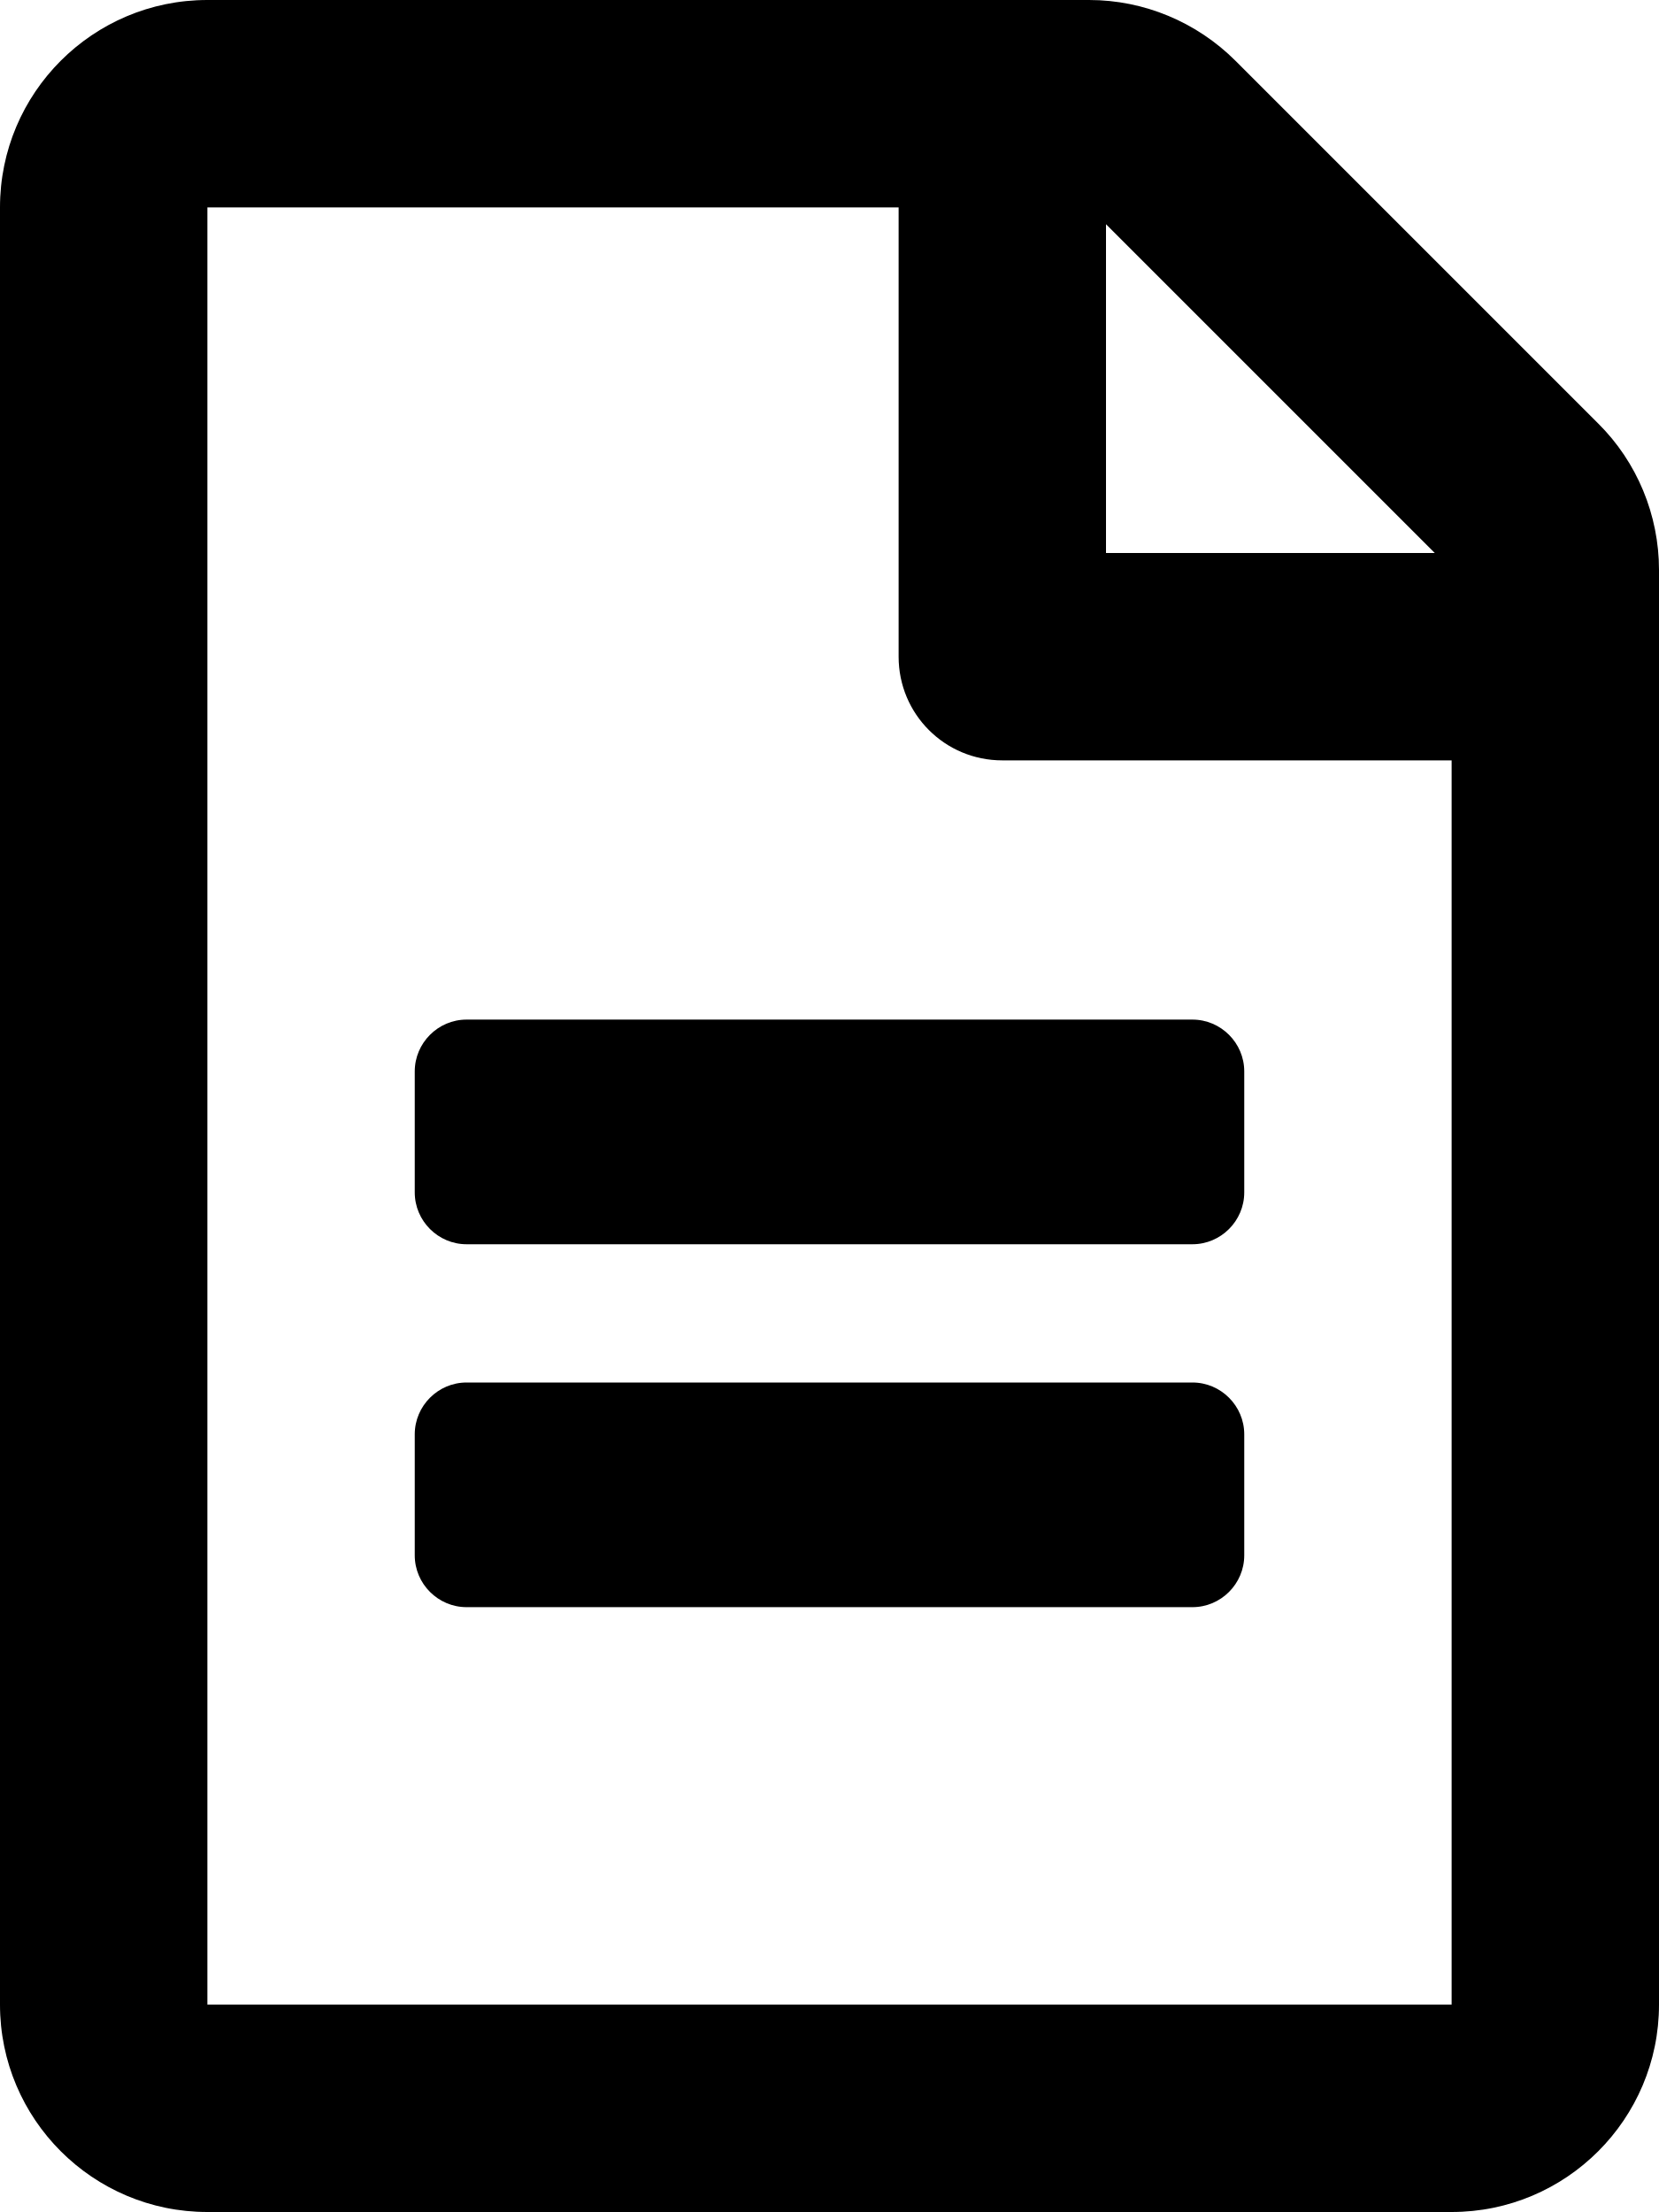
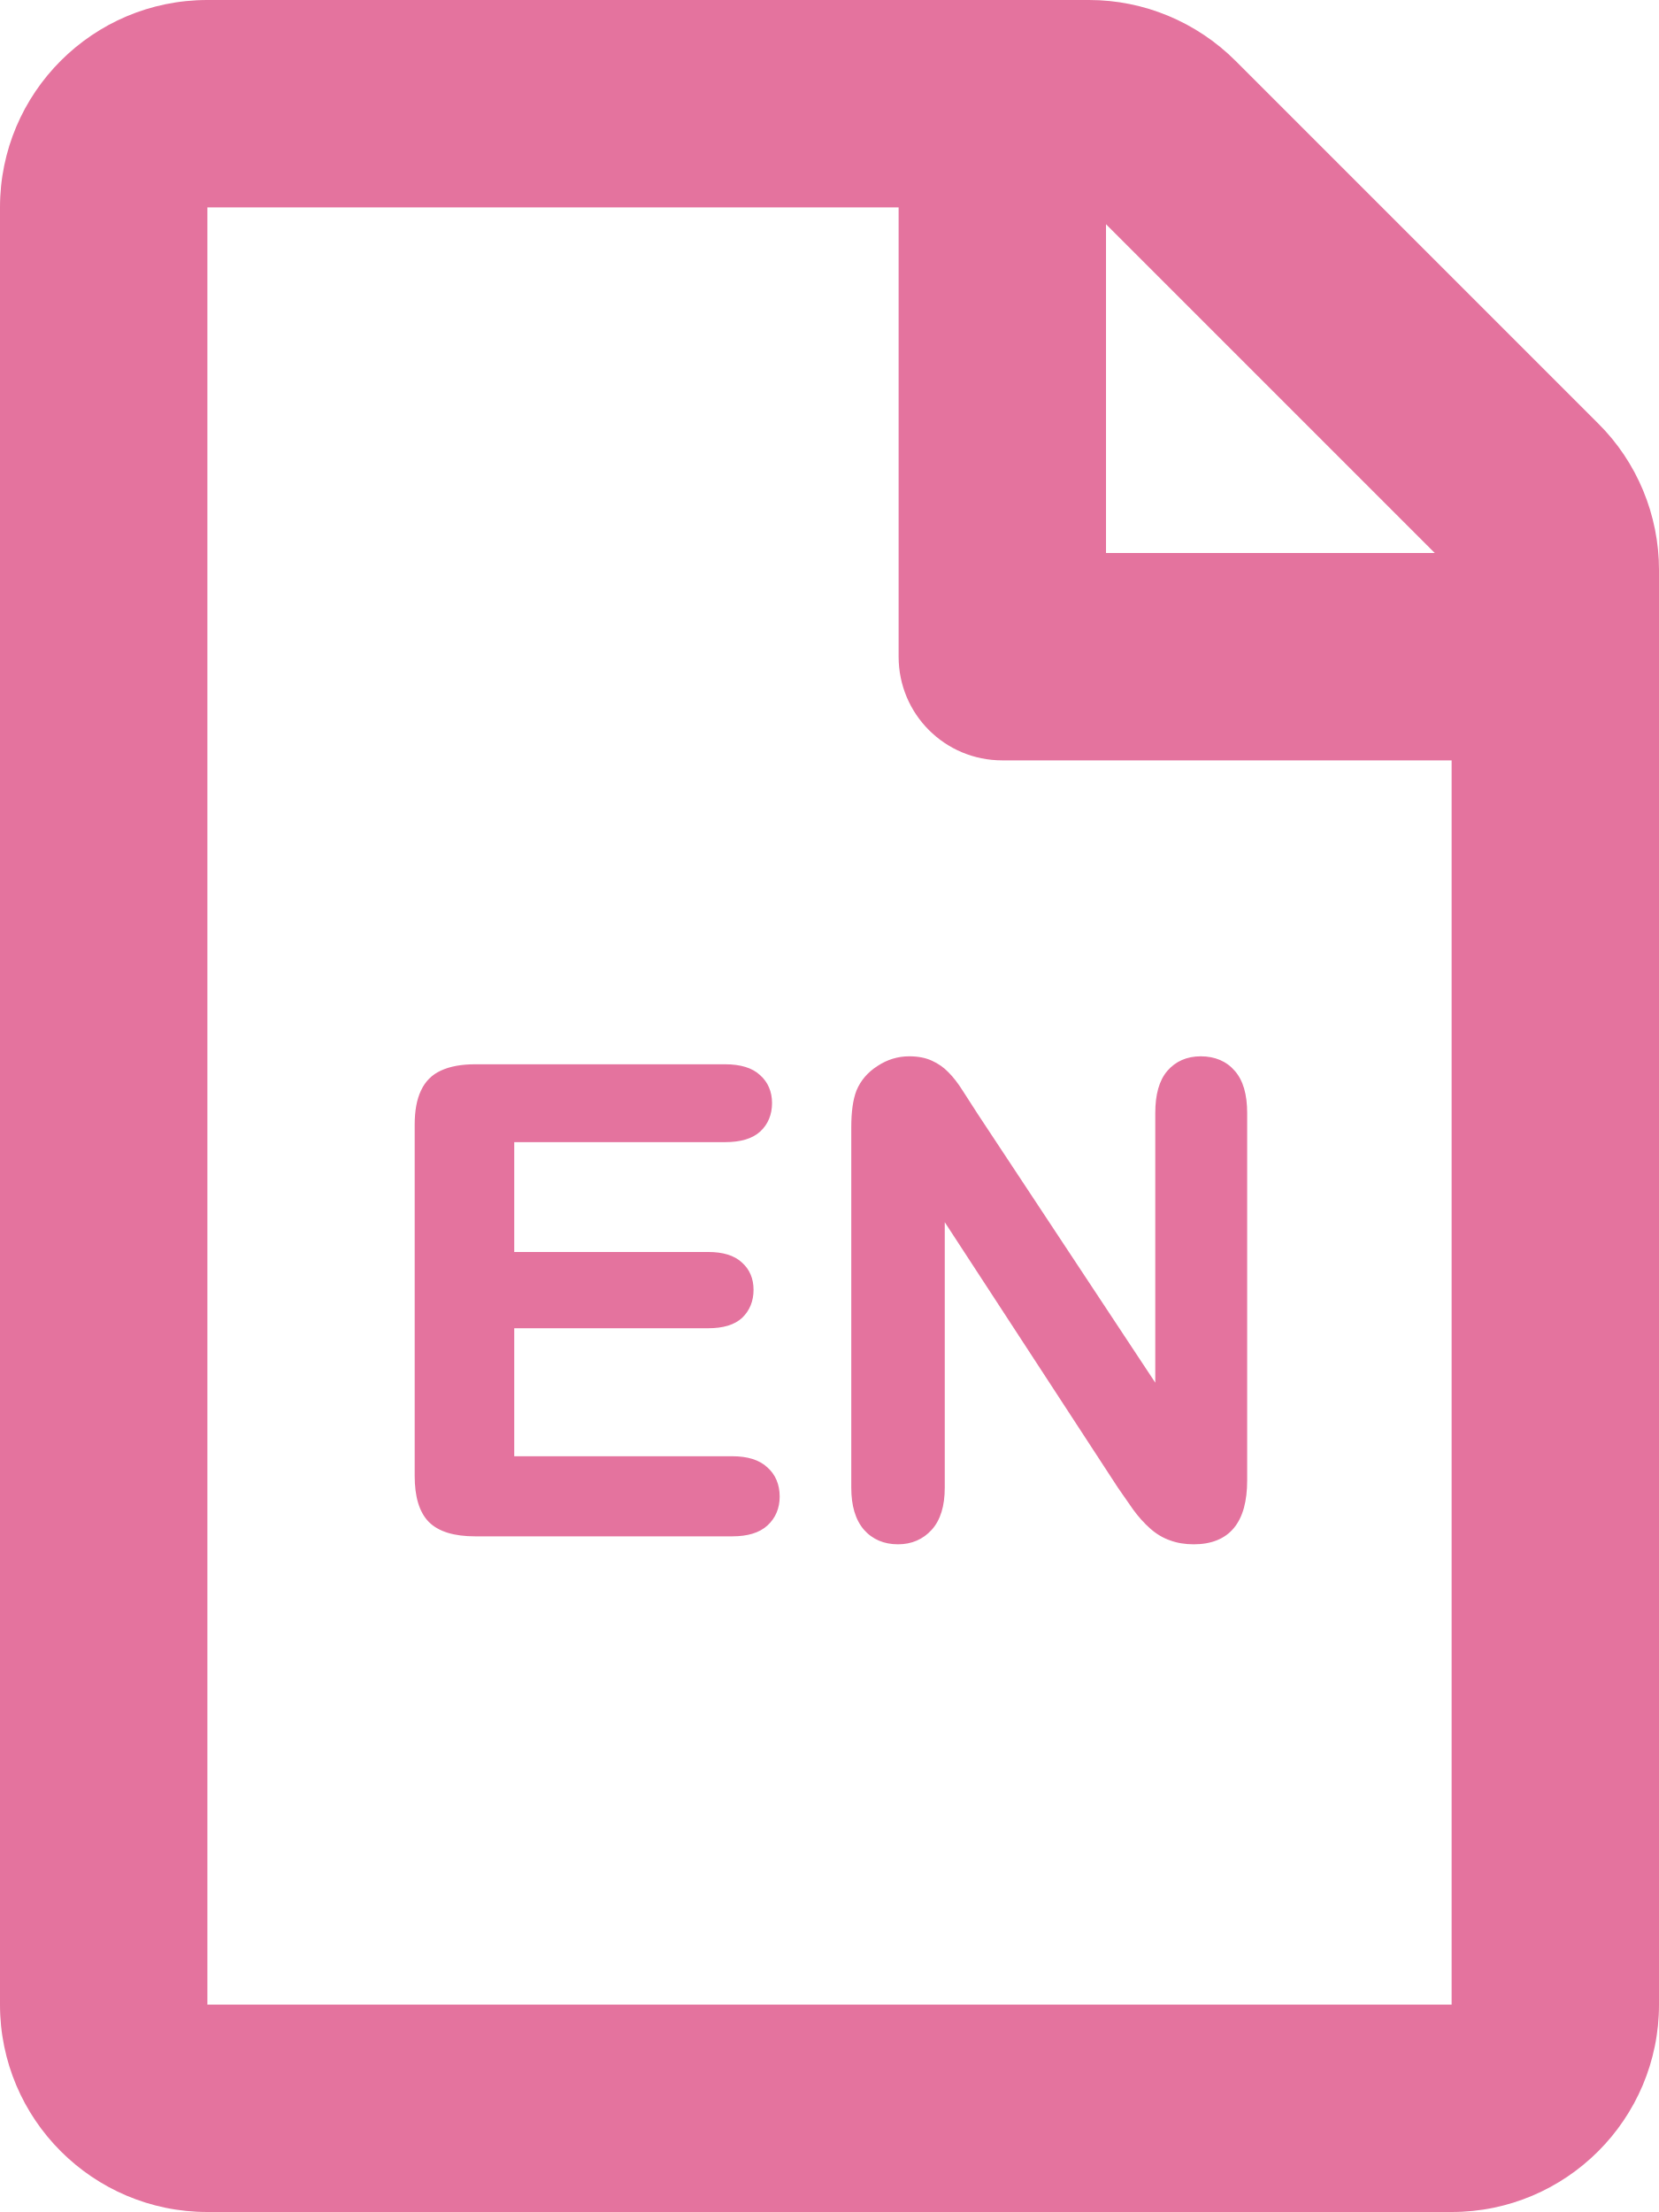
- <svg xmlns="http://www.w3.org/2000/svg" aria-hidden="true" focusable="false" data-prefix="far" data-icon="file-alt" class="svg-inline--fa fa-file-alt fa-w-12" role="img" viewBox="0 0 384 512">
-   <path fill="currentColor" d="M288 248v28c0 6.6-5.4 12-12 12H108c-6.6 0-12-5.4-12-12v-28c0-6.6 5.4-12 12-12h168c6.6 0 12 5.4 12 12zm-12 72H108c-6.6 0-12 5.4-12 12v28c0 6.6 5.4 12 12 12h168c6.6 0 12-5.4 12-12v-28c0-6.6-5.4-12-12-12zm108-188.1V464c0 26.5-21.5 48-48 48H48c-26.5 0-48-21.5-48-48V48C0 21.5 21.5 0 48 0h204.1C264.8 0 277 5.1 286 14.1L369.9 98c9 8.9 14.1 21.2 14.1 33.9zm-128-80V128h76.1L256 51.9zM336 464V176H232c-13.3 0-24-10.7-24-24V48H48v416h288z" />
+ <svg xmlns="http://www.w3.org/2000/svg" aria-hidden="true" focusable="false" data-prefix="far" data-icon="file-alt" class="svg-inline--fa fa-file-alt fa-w-12" role="img" viewBox="0 0 384 512" version="1.1" id="svg4">
+   <defs id="defs8" />
+   <path fill="currentColor" d="M 384,131.9 V 464 c 0,26.5 -21.5,48 -48,48 H 48 C 21.5,512 0,490.5 0,464 V 48 C 0,21.5 21.5,0 48,0 H 252.1 C 264.8,0 277,5.1 286,14.1 L 369.9,98 c 9,8.9 14.1,21.2 14.1,33.9 z M 256,51.9 V 128 h 76.1 z M 336,464 V 176 H 232 c -13.3,0 -24,-10.7 -24,-24 V 48 H 48 v 416 z" id="path2" style="fill:#e4739e;fill-opacity:1" />
+   <g aria-label="EN" id="text849" style="font-size:151.062px;line-height:1.25;font-family:sans-serif;word-spacing:0px;stroke-width:1.133">
+     <g id="g856" style="opacity:1">
+       <path style="color:#000000;font-style:normal;font-variant:normal;font-weight:normal;font-stretch:normal;font-size:151.062px;line-height:1.25;font-family:'Arial Rounded MT Bold';-inkscape-font-specification:'Arial Rounded MT Bold, ';font-variant-ligatures:normal;font-variant-position:normal;font-variant-caps:normal;font-variant-numeric:normal;font-variant-alternates:normal;font-variant-east-asian:normal;font-feature-settings:normal;font-variation-settings:normal;text-indent:0;text-align:start;text-decoration:none;text-decoration-line:none;text-decoration-style:solid;text-decoration-color:#000000;letter-spacing:normal;word-spacing:0px;text-transform:none;writing-mode:lr-tb;direction:ltr;text-orientation:mixed;dominant-baseline:auto;baseline-shift:baseline;text-anchor:start;white-space:normal;shape-padding:0;shape-margin:0;inline-size:0;clip-rule:nonzero;display:inline;overflow:visible;visibility:visible;isolation:auto;mix-blend-mode:normal;color-interpolation:sRGB;color-interpolation-filters:linearRGB;solid-color:#000000;solid-opacity:1;vector-effect:none;fill:#e4739e;fill-opacity:1;fill-rule:nonzero;stroke-width:1.133;stroke-linecap:butt;stroke-linejoin:miter;stroke-miterlimit:4;stroke-dasharray:none;stroke-dashoffset:0;stroke-opacity:1;color-rendering:auto;image-rendering:auto;shape-rendering:auto;text-rendering:auto;enable-background:accumulate;stop-color:#000000;stop-opacity:1;stroke:none" d="m 167.806,263.802 h -49.346 v 26.554 h 45.437 c 3.344,0 5.827,0.762 7.45,2.287 1.672,1.475 2.508,3.442 2.508,5.901 0,2.459 -0.811,4.475 -2.434,6.048 -1.623,1.524 -4.131,2.287 -7.524,2.287 h -45.437 v 30.758 h 51.042 c 3.442,0 6.024,0.811 7.745,2.434 1.77,1.574 2.655,3.688 2.655,6.343 0,2.557 -0.885,4.647 -2.655,6.27 -1.721,1.574 -4.303,2.36 -7.745,2.36 h -59.525 c -4.77,0 -8.212,-1.057 -10.327,-3.172 -2.065,-2.114 -3.098,-5.532 -3.098,-10.253 v -81.284 c 0,-3.147 0.467,-5.704 1.401,-7.671 0.934,-2.016 2.385,-3.467 4.352,-4.352 2.016,-0.934 4.573,-1.401 7.671,-1.401 h 57.828 c 3.491,0 6.073,0.787 7.745,2.36 1.721,1.524 2.582,3.541 2.582,6.048 0,2.557 -0.861,4.622 -2.582,6.196 -1.672,1.524 -4.254,2.287 -7.745,2.287 z" id="path858" />
+       <path style="color:#000000;font-style:normal;font-variant:normal;font-weight:normal;font-stretch:normal;font-size:151.062px;line-height:1.25;font-family:'Arial Rounded MT Bold';-inkscape-font-specification:'Arial Rounded MT Bold, ';font-variant-ligatures:normal;font-variant-position:normal;font-variant-caps:normal;font-variant-numeric:normal;font-variant-alternates:normal;font-variant-east-asian:normal;font-feature-settings:normal;font-variation-settings:normal;text-indent:0;text-align:start;text-decoration:none;text-decoration-line:none;text-decoration-style:solid;text-decoration-color:#000000;letter-spacing:normal;word-spacing:0px;text-transform:none;writing-mode:lr-tb;direction:ltr;text-orientation:mixed;dominant-baseline:auto;baseline-shift:baseline;text-anchor:start;white-space:normal;shape-padding:0;shape-margin:0;inline-size:0;clip-rule:nonzero;display:inline;overflow:visible;visibility:visible;isolation:auto;mix-blend-mode:normal;color-interpolation:sRGB;color-interpolation-filters:linearRGB;solid-color:#000000;solid-opacity:1;vector-effect:none;fill-opacity:1;fill-rule:nonzero;stroke-width:1.133;stroke-linecap:butt;stroke-linejoin:miter;stroke-miterlimit:4;stroke-dasharray:none;stroke-dashoffset:0;stroke-opacity:1;color-rendering:auto;image-rendering:auto;shape-rendering:auto;text-rendering:auto;enable-background:accumulate;stop-color:#000000;stop-opacity:1;stroke:none;fill:#e4739e" d="M 109.979 246.344 C 106.826 246.344 104.19 246.816 102.074 247.795 C 99.991 248.732 98.426 250.301 97.441 252.426 C 96.459 254.498 95.986 257.133 95.986 260.334 L 95.986 341.619 C 95.986 346.422 97.034 350.002 99.246 352.268 L 99.248 352.27 L 99.25 352.271 C 101.515 354.537 105.125 355.609 109.979 355.609 L 169.502 355.609 C 173.03 355.609 175.769 354.802 177.629 353.102 L 177.631 353.102 C 179.51 351.379 180.469 349.102 180.469 346.414 C 180.469 343.635 179.512 341.331 177.627 339.652 C 175.769 337.905 173.028 337.07 169.502 337.07 L 119.027 337.07 L 119.027 307.443 L 163.896 307.443 C 167.374 307.443 170.042 306.663 171.809 305.004 L 171.811 305.002 L 171.814 304.998 C 173.543 303.322 174.42 301.126 174.42 298.543 C 174.42 295.96 173.511 293.803 171.727 292.225 C 169.962 290.571 167.322 289.789 163.896 289.789 L 119.027 289.789 L 119.027 264.367 L 167.807 264.367 C 171.38 264.367 174.115 263.59 175.932 261.934 L 175.934 261.934 C 177.767 260.257 178.699 258.002 178.699 255.318 C 178.699 252.685 177.763 250.479 175.932 248.854 C 174.116 247.149 171.379 246.344 167.807 246.344 L 109.979 246.344 z M 109.979 247.477 L 167.807 247.477 C 171.213 247.477 173.633 248.245 175.162 249.684 L 175.168 249.689 L 175.176 249.695 C 176.781 251.117 177.566 252.94 177.566 255.318 C 177.566 257.748 176.776 259.627 175.168 261.098 C 173.641 262.489 171.214 263.234 167.807 263.234 L 117.895 263.234 L 117.895 290.922 L 163.896 290.922 C 167.154 290.922 169.478 291.663 170.959 293.055 L 170.965 293.061 L 170.973 293.066 C 172.527 294.438 173.287 296.213 173.287 298.543 C 173.287 300.876 172.543 302.711 171.027 304.182 C 169.548 305.568 167.201 306.311 163.896 306.311 L 117.895 306.311 L 117.895 338.203 L 169.502 338.203 C 172.855 338.203 175.275 338.989 176.859 340.482 L 176.865 340.488 L 176.871 340.494 C 178.523 341.963 179.336 343.885 179.336 346.414 C 179.336 348.84 178.526 350.743 176.865 352.266 C 175.283 353.712 172.858 354.477 169.502 354.477 L 109.979 354.477 C 105.297 354.477 102.021 353.437 100.057 351.477 L 100.055 351.473 C 100.054 351.472 100.052 351.472 100.051 351.471 C 98.136 349.506 97.119 346.253 97.119 341.619 L 97.119 260.334 C 97.119 257.243 97.583 254.767 98.467 252.906 L 98.467 252.904 L 98.469 252.902 C 99.353 250.995 100.688 249.661 102.539 248.828 L 102.541 248.826 L 102.545 248.826 C 104.461 247.938 106.938 247.477 109.979 247.477 z " id="path860" />
+     </g>
+     <g id="g862" style="opacity:1;fill:#e4739e;fill-opacity:1">
+       <path style="color:#000000;font-style:normal;font-variant:normal;font-weight:normal;font-stretch:normal;font-size:151.062px;line-height:1.25;font-family:'Arial Rounded MT Bold';-inkscape-font-specification:'Arial Rounded MT Bold, ';font-variant-ligatures:normal;font-variant-position:normal;font-variant-caps:normal;font-variant-numeric:normal;font-variant-alternates:normal;font-variant-east-asian:normal;font-feature-settings:normal;font-variation-settings:normal;text-indent:0;text-align:start;text-decoration:none;text-decoration-line:none;text-decoration-style:solid;text-decoration-color:#000000;letter-spacing:normal;word-spacing:0px;text-transform:none;writing-mode:lr-tb;direction:ltr;text-orientation:mixed;dominant-baseline:auto;baseline-shift:baseline;text-anchor:start;white-space:normal;shape-padding:0;shape-margin:0;inline-size:0;clip-rule:nonzero;display:inline;overflow:visible;visibility:visible;isolation:auto;mix-blend-mode:normal;color-interpolation:sRGB;color-interpolation-filters:linearRGB;solid-color:#000000;solid-opacity:1;vector-effect:none;fill:#e4739e;fill-opacity:1;fill-rule:nonzero;stroke-width:1.133;stroke-linecap:butt;stroke-linejoin:miter;stroke-miterlimit:4;stroke-dasharray:none;stroke-dashoffset:0;stroke-opacity:1;color-rendering:auto;image-rendering:auto;shape-rendering:auto;text-rendering:auto;enable-background:accumulate;stop-color:#000000;stop-opacity:1;stroke:none" d="m 225.856,258.196 42.117,63.729 v -64.319 c 0,-4.18 0.885,-7.302 2.655,-9.368 1.819,-2.114 4.254,-3.172 7.302,-3.172 3.147,0 5.63,1.057 7.45,3.172 1.819,2.065 2.729,5.188 2.729,9.368 v 85.046 c 0,9.491 -3.934,14.236 -11.802,14.236 -1.967,0 -3.737,-0.295 -5.311,-0.885 -1.574,-0.541 -3.049,-1.426 -4.426,-2.655 -1.377,-1.229 -2.655,-2.655 -3.836,-4.278 -1.18,-1.672 -2.36,-3.368 -3.541,-5.089 L 218.111,280.988 v 63.36 c 0,4.131 -0.959,7.253 -2.877,9.368 -1.918,2.114 -4.376,3.172 -7.376,3.172 -3.098,0 -5.581,-1.057 -7.45,-3.172 -1.869,-2.164 -2.803,-5.286 -2.803,-9.368 v -83.423 c 0,-3.541 0.393,-6.319 1.18,-8.335 0.934,-2.213 2.483,-4.008 4.647,-5.385 2.164,-1.426 4.499,-2.139 7.007,-2.139 1.967,0 3.639,0.32 5.016,0.959 1.426,0.639 2.655,1.5 3.688,2.582 1.082,1.082 2.164,2.483 3.245,4.204 1.131,1.721 2.287,3.516 3.467,5.385 z" id="path864" />
+       <path style="color:#000000;font-style:normal;font-variant:normal;font-weight:normal;font-stretch:normal;font-size:151.062px;line-height:1.25;font-family:'Arial Rounded MT Bold';-inkscape-font-specification:'Arial Rounded MT Bold, ';font-variant-ligatures:normal;font-variant-position:normal;font-variant-caps:normal;font-variant-numeric:normal;font-variant-alternates:normal;font-variant-east-asian:normal;font-feature-settings:normal;font-variation-settings:normal;text-indent:0;text-align:start;text-decoration:none;text-decoration-line:none;text-decoration-style:solid;text-decoration-color:#000000;letter-spacing:normal;word-spacing:0px;text-transform:none;writing-mode:lr-tb;direction:ltr;text-orientation:mixed;dominant-baseline:auto;baseline-shift:baseline;text-anchor:start;white-space:normal;shape-padding:0;shape-margin:0;inline-size:0;clip-rule:nonzero;display:inline;overflow:visible;visibility:visible;isolation:auto;mix-blend-mode:normal;color-interpolation:sRGB;color-interpolation-filters:linearRGB;solid-color:#000000;solid-opacity:1;vector-effect:none;fill-opacity:1;fill-rule:nonzero;stroke-width:1.133;stroke-linecap:butt;stroke-linejoin:miter;stroke-miterlimit:4;stroke-dasharray:none;stroke-dashoffset:0;stroke-opacity:1;color-rendering:auto;image-rendering:auto;shape-rendering:auto;text-rendering:auto;enable-background:accumulate;stop-color:#000000;stop-opacity:1;stroke:none;fill:#e4739e" d="M 210.439 244.5 C 207.825 244.5 205.37 245.25 203.123 246.73 C 203.122 246.731 203.122 246.732 203.121 246.732 C 200.877 248.163 199.241 250.054 198.264 252.369 L 198.26 252.377 L 198.258 252.385 C 197.43 254.506 197.039 257.343 197.039 260.926 L 197.039 344.348 C 197.039 348.516 197.997 351.789 199.98 354.086 L 199.982 354.088 L 199.984 354.092 C 201.956 356.323 204.631 357.453 207.857 357.453 C 210.99 357.453 213.638 356.319 215.654 354.096 C 217.695 351.845 218.678 348.566 218.678 344.348 L 218.678 282.893 L 258.725 344.295 L 258.729 344.301 C 259.91 346.024 261.092 347.722 262.273 349.396 L 262.275 349.398 L 262.277 349.402 C 263.479 351.055 264.784 352.511 266.193 353.77 C 267.615 355.039 269.154 355.965 270.799 356.533 C 270.799 356.533 270.8 356.533 270.801 356.533 C 272.447 357.15 274.286 357.453 276.309 357.453 C 280.356 357.453 283.51 356.205 285.596 353.689 C 287.681 351.174 288.676 347.476 288.676 342.652 L 288.676 257.605 C 288.676 253.347 287.752 250.077 285.811 247.869 C 283.886 245.632 281.206 244.5 277.932 244.5 C 274.752 244.5 272.121 245.636 270.199 247.869 C 268.306 250.078 267.406 253.346 267.406 257.605 L 267.406 320.041 L 226.334 257.893 C 225.154 256.025 224 254.231 222.869 252.51 L 222.863 252.5 C 221.768 250.759 220.666 249.331 219.549 248.213 C 218.467 247.08 217.178 246.178 215.693 245.512 C 214.223 244.829 212.468 244.5 210.439 244.5 z M 210.439 245.633 C 212.345 245.633 213.933 245.943 215.217 246.539 L 215.221 246.541 L 215.225 246.543 C 216.588 247.154 217.753 247.97 218.734 248.998 L 218.738 249.002 L 218.742 249.008 C 219.785 250.05 220.845 251.419 221.91 253.113 L 221.912 253.117 L 221.916 253.123 C 223.045 254.841 224.198 256.632 225.377 258.498 L 225.379 258.504 L 225.383 258.508 L 268.539 323.811 L 268.539 257.605 C 268.539 253.506 269.411 250.529 271.059 248.607 C 272.776 246.612 275.014 245.633 277.932 245.633 C 280.952 245.633 283.237 246.615 284.951 248.607 L 284.953 248.609 L 284.955 248.613 C 286.649 250.536 287.543 253.508 287.543 257.605 L 287.543 342.652 C 287.543 347.319 286.571 350.737 284.723 352.967 C 282.874 355.197 280.129 356.32 276.309 356.32 C 274.398 356.32 272.696 356.036 271.195 355.473 L 271.189 355.469 L 271.182 355.467 C 269.685 354.952 268.277 354.109 266.949 352.924 C 265.607 351.725 264.356 350.332 263.199 348.742 C 262.023 347.076 260.846 345.385 259.67 343.67 L 259.664 343.662 C 259.663 343.661 259.663 343.659 259.662 343.658 L 217.545 279.082 L 217.545 344.348 C 217.545 348.391 216.609 351.357 214.814 353.336 C 212.995 355.342 210.724 356.32 207.857 356.32 C 204.892 356.32 202.603 355.339 200.838 353.346 L 200.836 353.344 C 199.084 351.313 198.172 348.341 198.172 344.348 L 198.172 260.926 C 198.172 257.432 198.567 254.716 199.311 252.805 C 200.201 250.701 201.66 249.005 203.736 247.684 L 203.74 247.682 L 203.744 247.678 C 205.824 246.307 208.039 245.633 210.439 245.633 z " id="path866" />
+     </g>
+   </g>
</svg>
